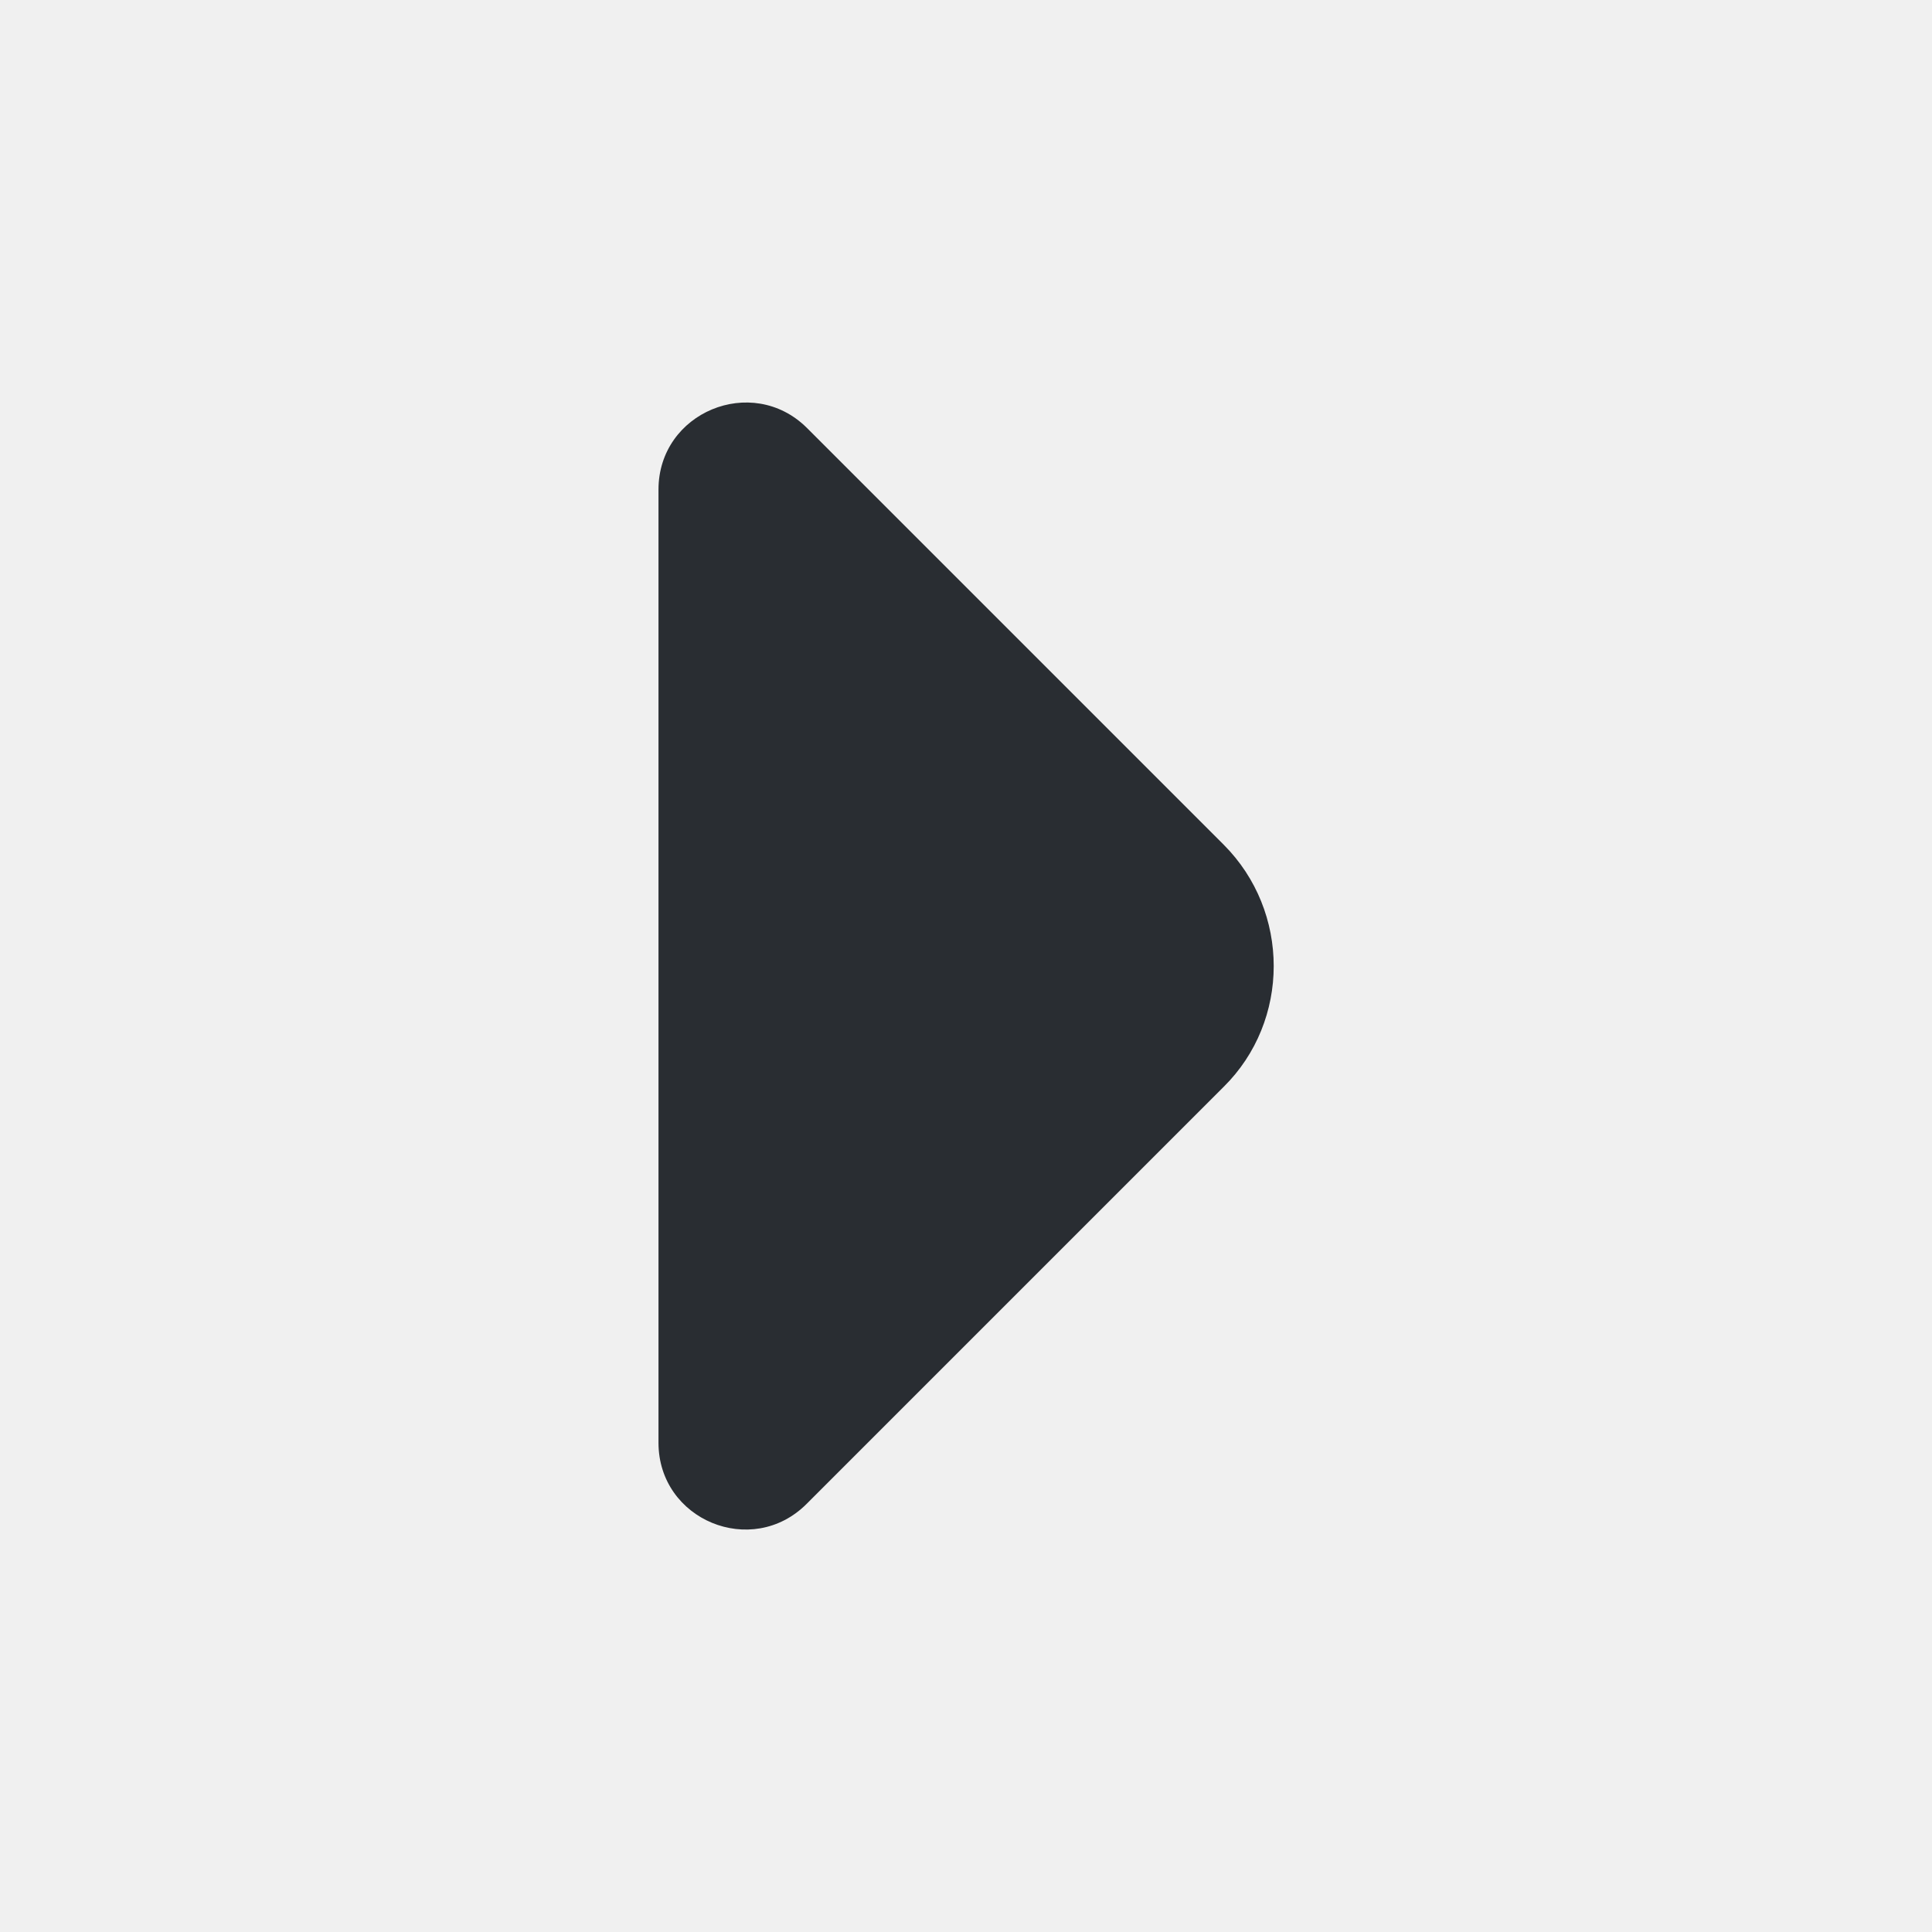
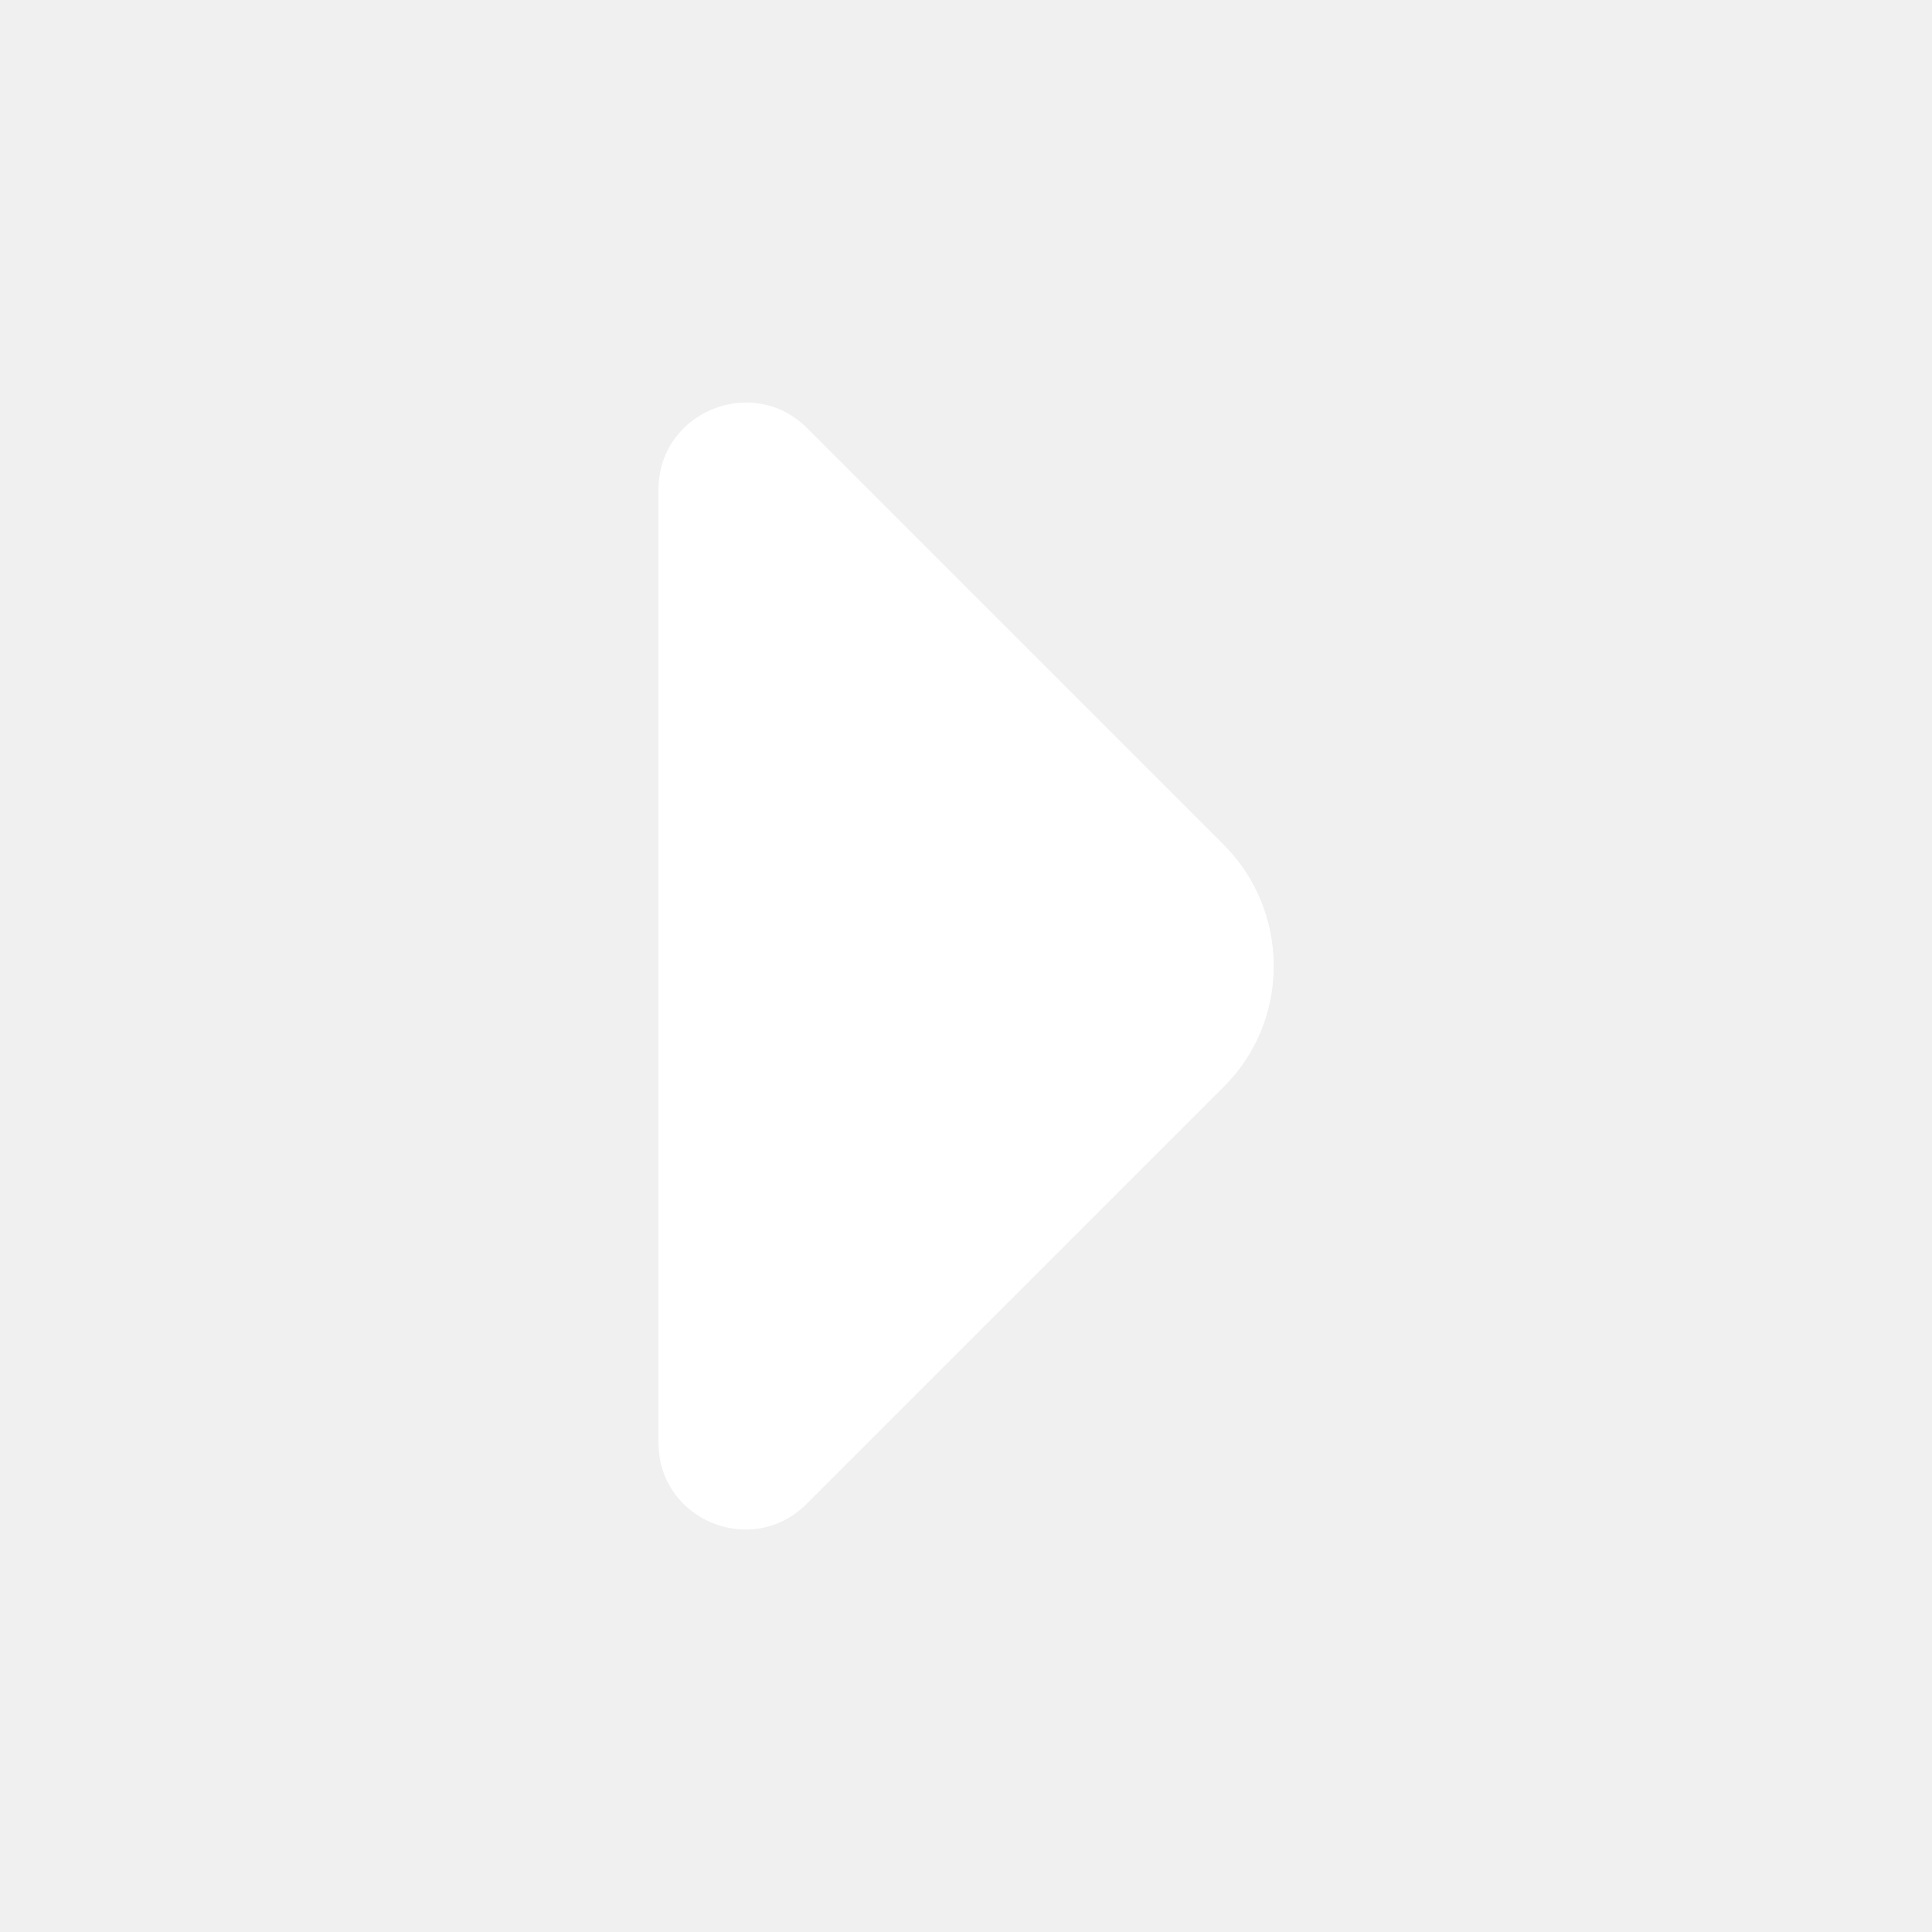
<svg xmlns="http://www.w3.org/2000/svg" width="800px" height="800px" viewBox="0 0 24 24" fill="none">
-   <path d="M15.2 10.492L13.23 8.522L10.02 5.312C9.34 4.642 8.18 5.122 8.18 6.082V12.312V17.922C8.18 18.882 9.34 19.362 10.02 18.682L15.2 13.502C16.03 12.682 16.03 11.322 15.2 10.492Z" fill="#292D32" />
+   <path d="M15.2 10.492L13.23 8.522L10.02 5.312C9.34 4.642 8.18 5.122 8.18 6.082V12.312V17.922C8.18 18.882 9.34 19.362 10.02 18.682L15.2 13.502C16.03 12.682 16.03 11.322 15.2 10.492Z" fill="#ffffff" />
</svg>
